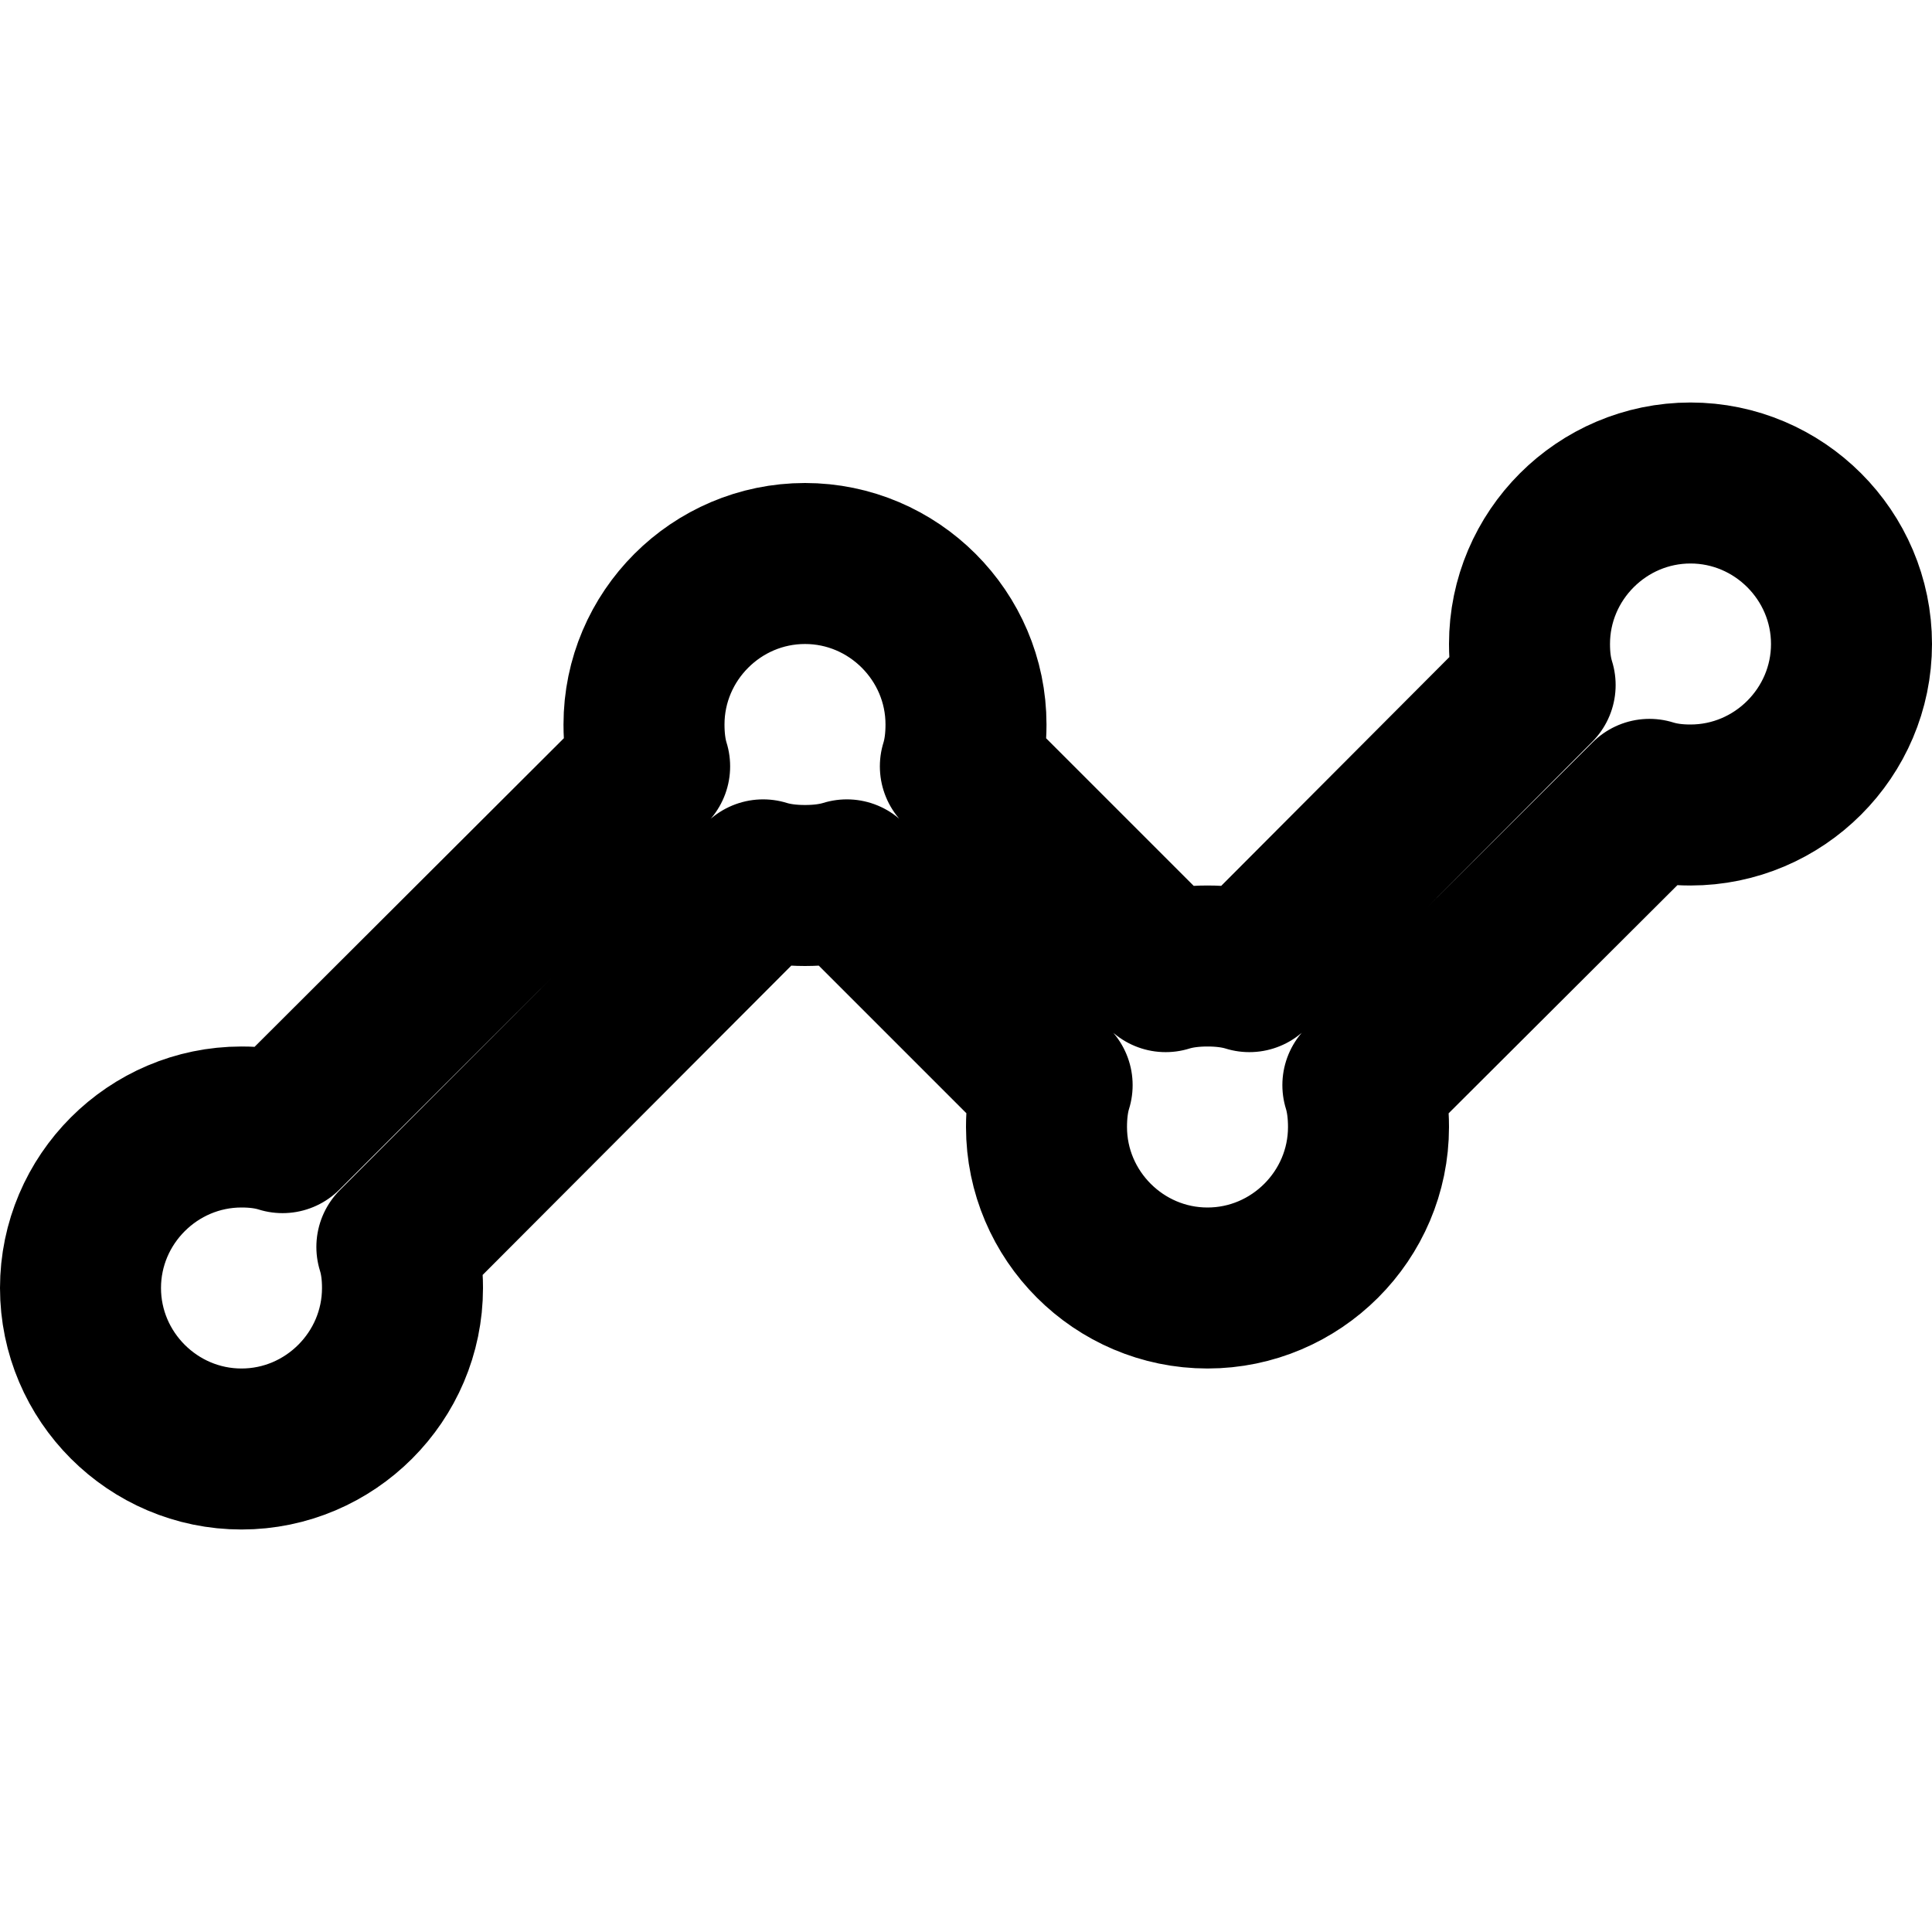
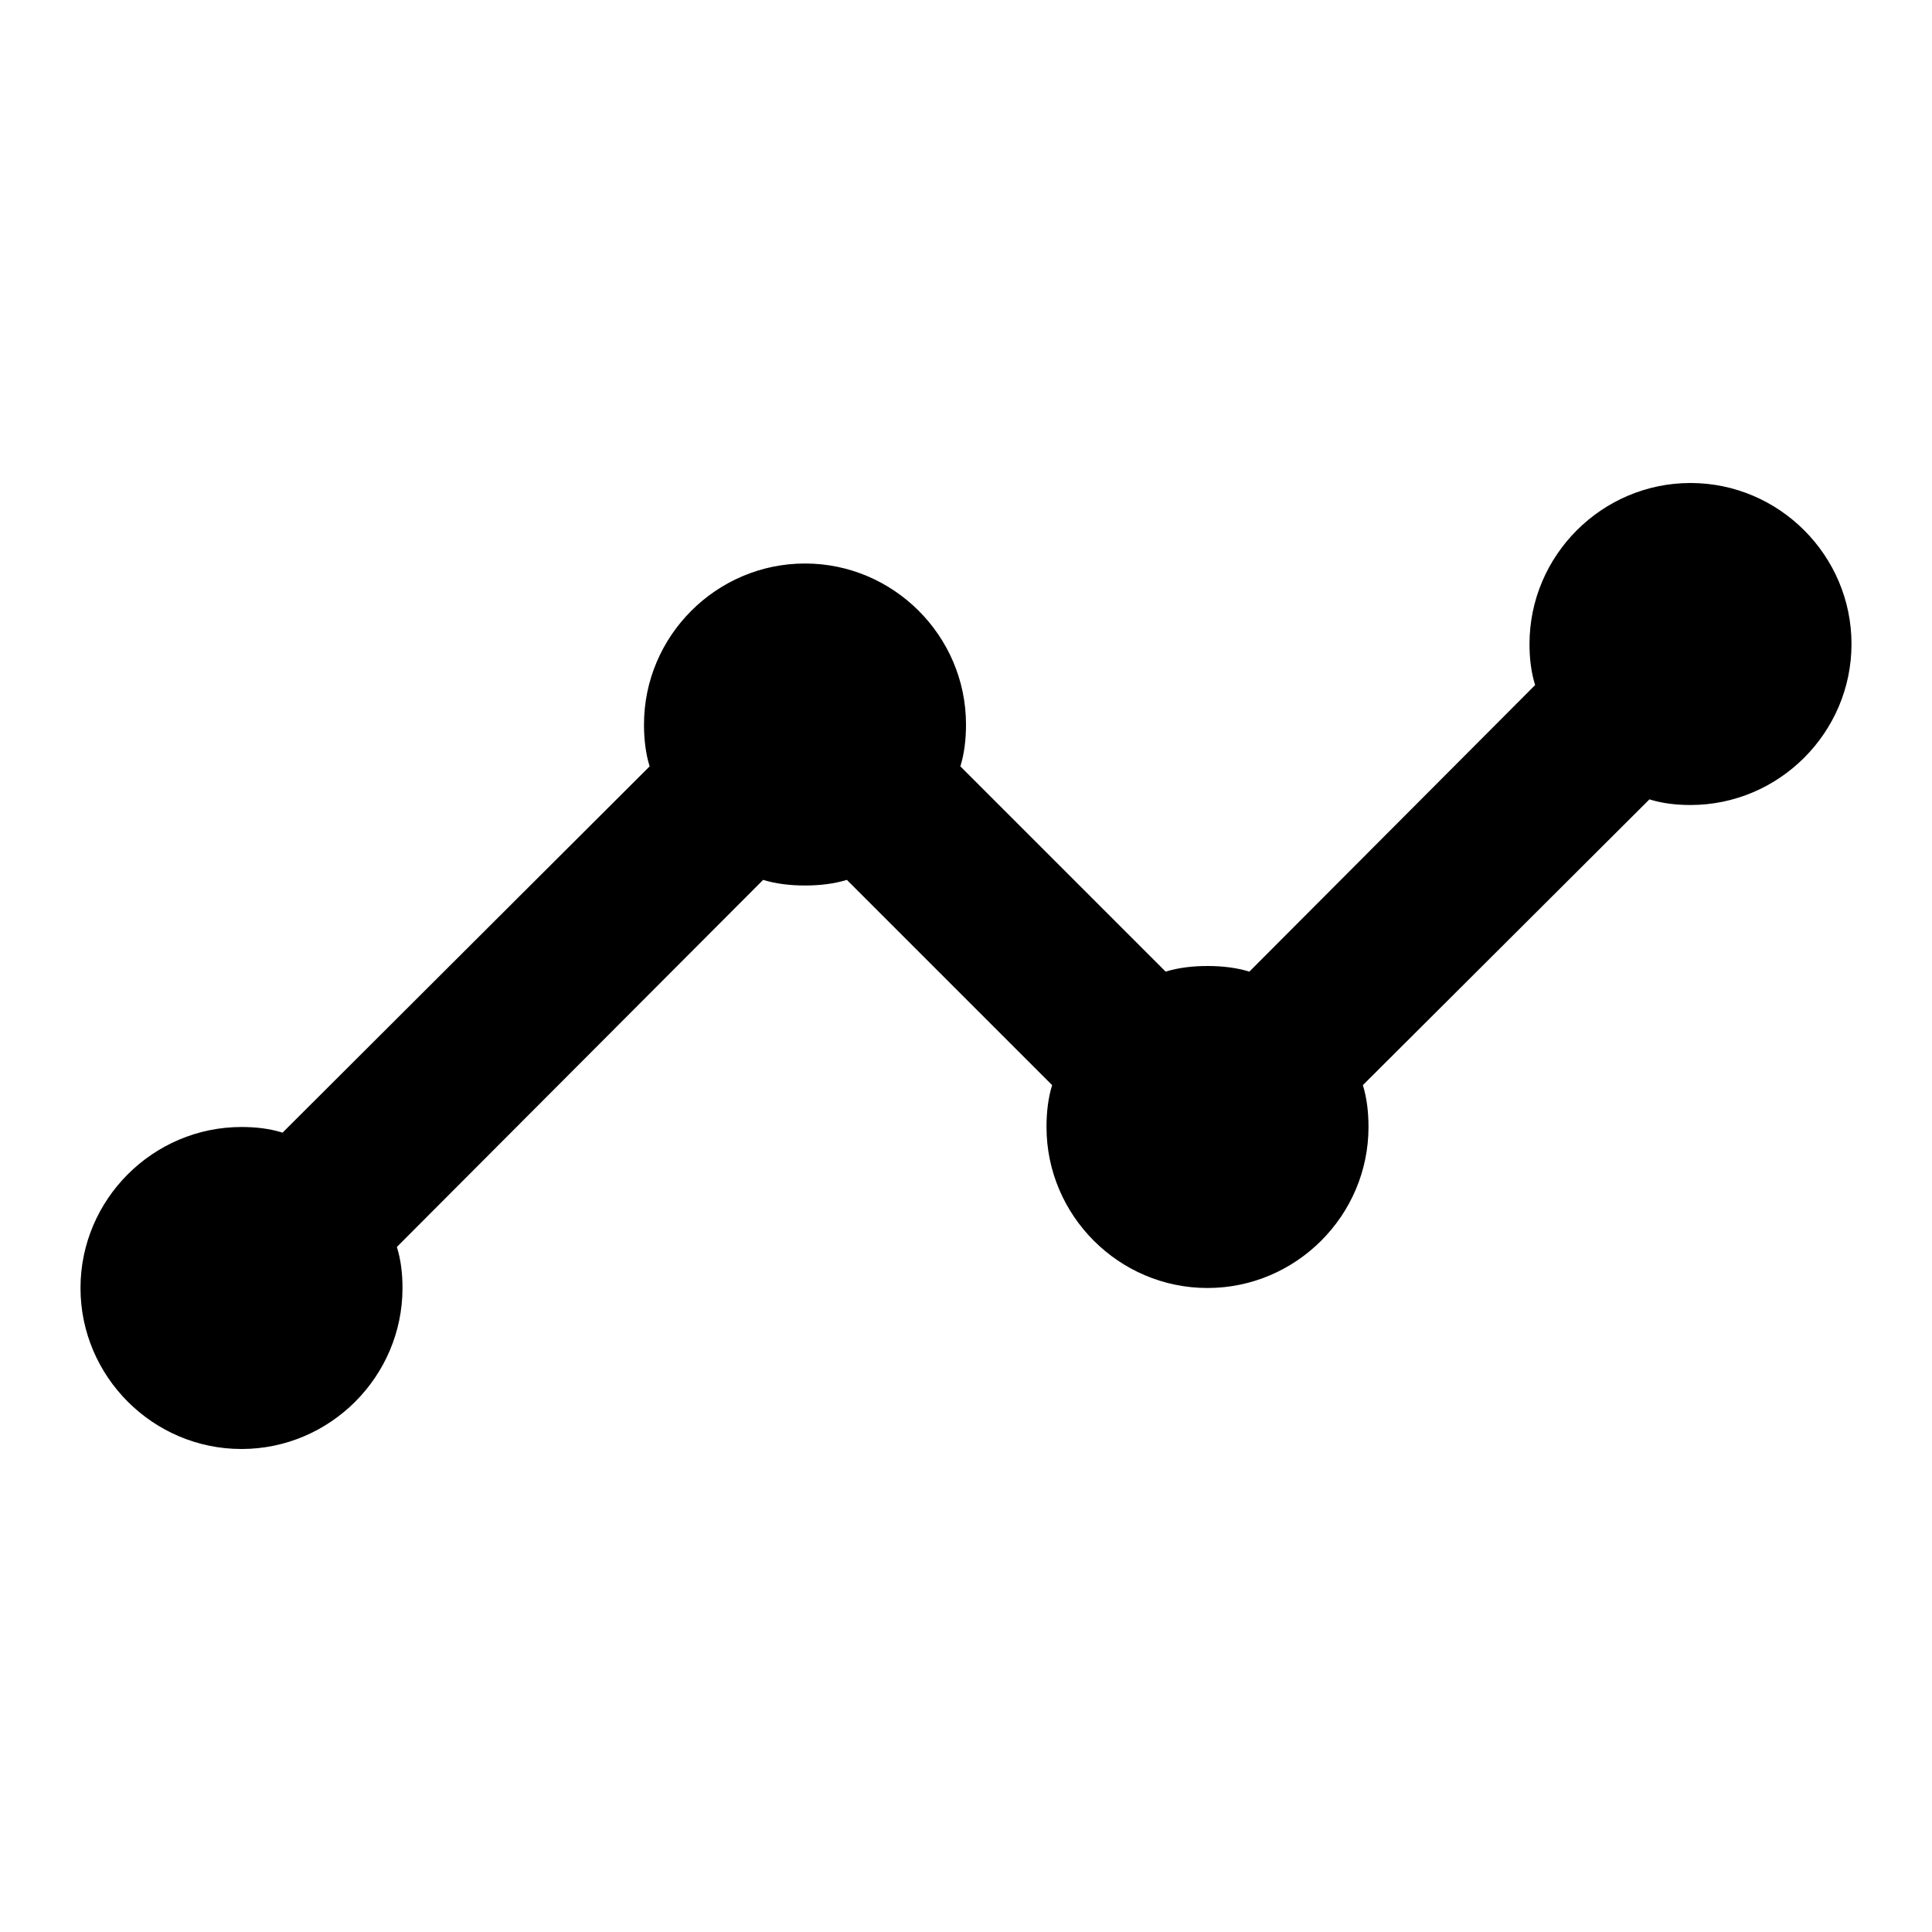
- <svg xmlns="http://www.w3.org/2000/svg" width="24" height="24" viewBox="0 0 24 24" fill="none" stroke="currentColor" stroke-width="2" stroke-linecap="round" stroke-linejoin="round">
+ <svg xmlns="http://www.w3.org/2000/svg" width="24" height="24" viewBox="0 0 24 24" fill="currentColor" stroke="none" stroke-width="2" stroke-linecap="round" stroke-linejoin="round">
  <defs>
    <path id="a" d="M0 0h24v24H0V0z" />
  </defs>
  <path clip-path="url(#b)" d="M23 8c0 1.1-.9 2-2 2-.18 0-.35-.02-.51-.07l-3.56 3.55c.05.16.07.34.07.52 0 1.1-.9 2-2 2s-2-.9-2-2c0-.18.02-.36.07-.52l-2.55-2.55c-.16.05-.34.07-.52.07s-.36-.02-.52-.07l-4.55 4.56c.05.16.07.33.07.51 0 1.1-.9 2-2 2s-2-.9-2-2 .9-2 2-2c.18 0 .35.02.51.07l4.56-4.55C8.02 9.36 8 9.18 8 9c0-1.1.9-2 2-2s2 .9 2 2c0 .18-.02.36-.07.52l2.55 2.55c.16-.05.34-.07.52-.07s.36.02.52.07l3.55-3.56C19.02 8.35 19 8.18 19 8c0-1.1.9-2 2-2s2 .9 2 2z" />
</svg>
